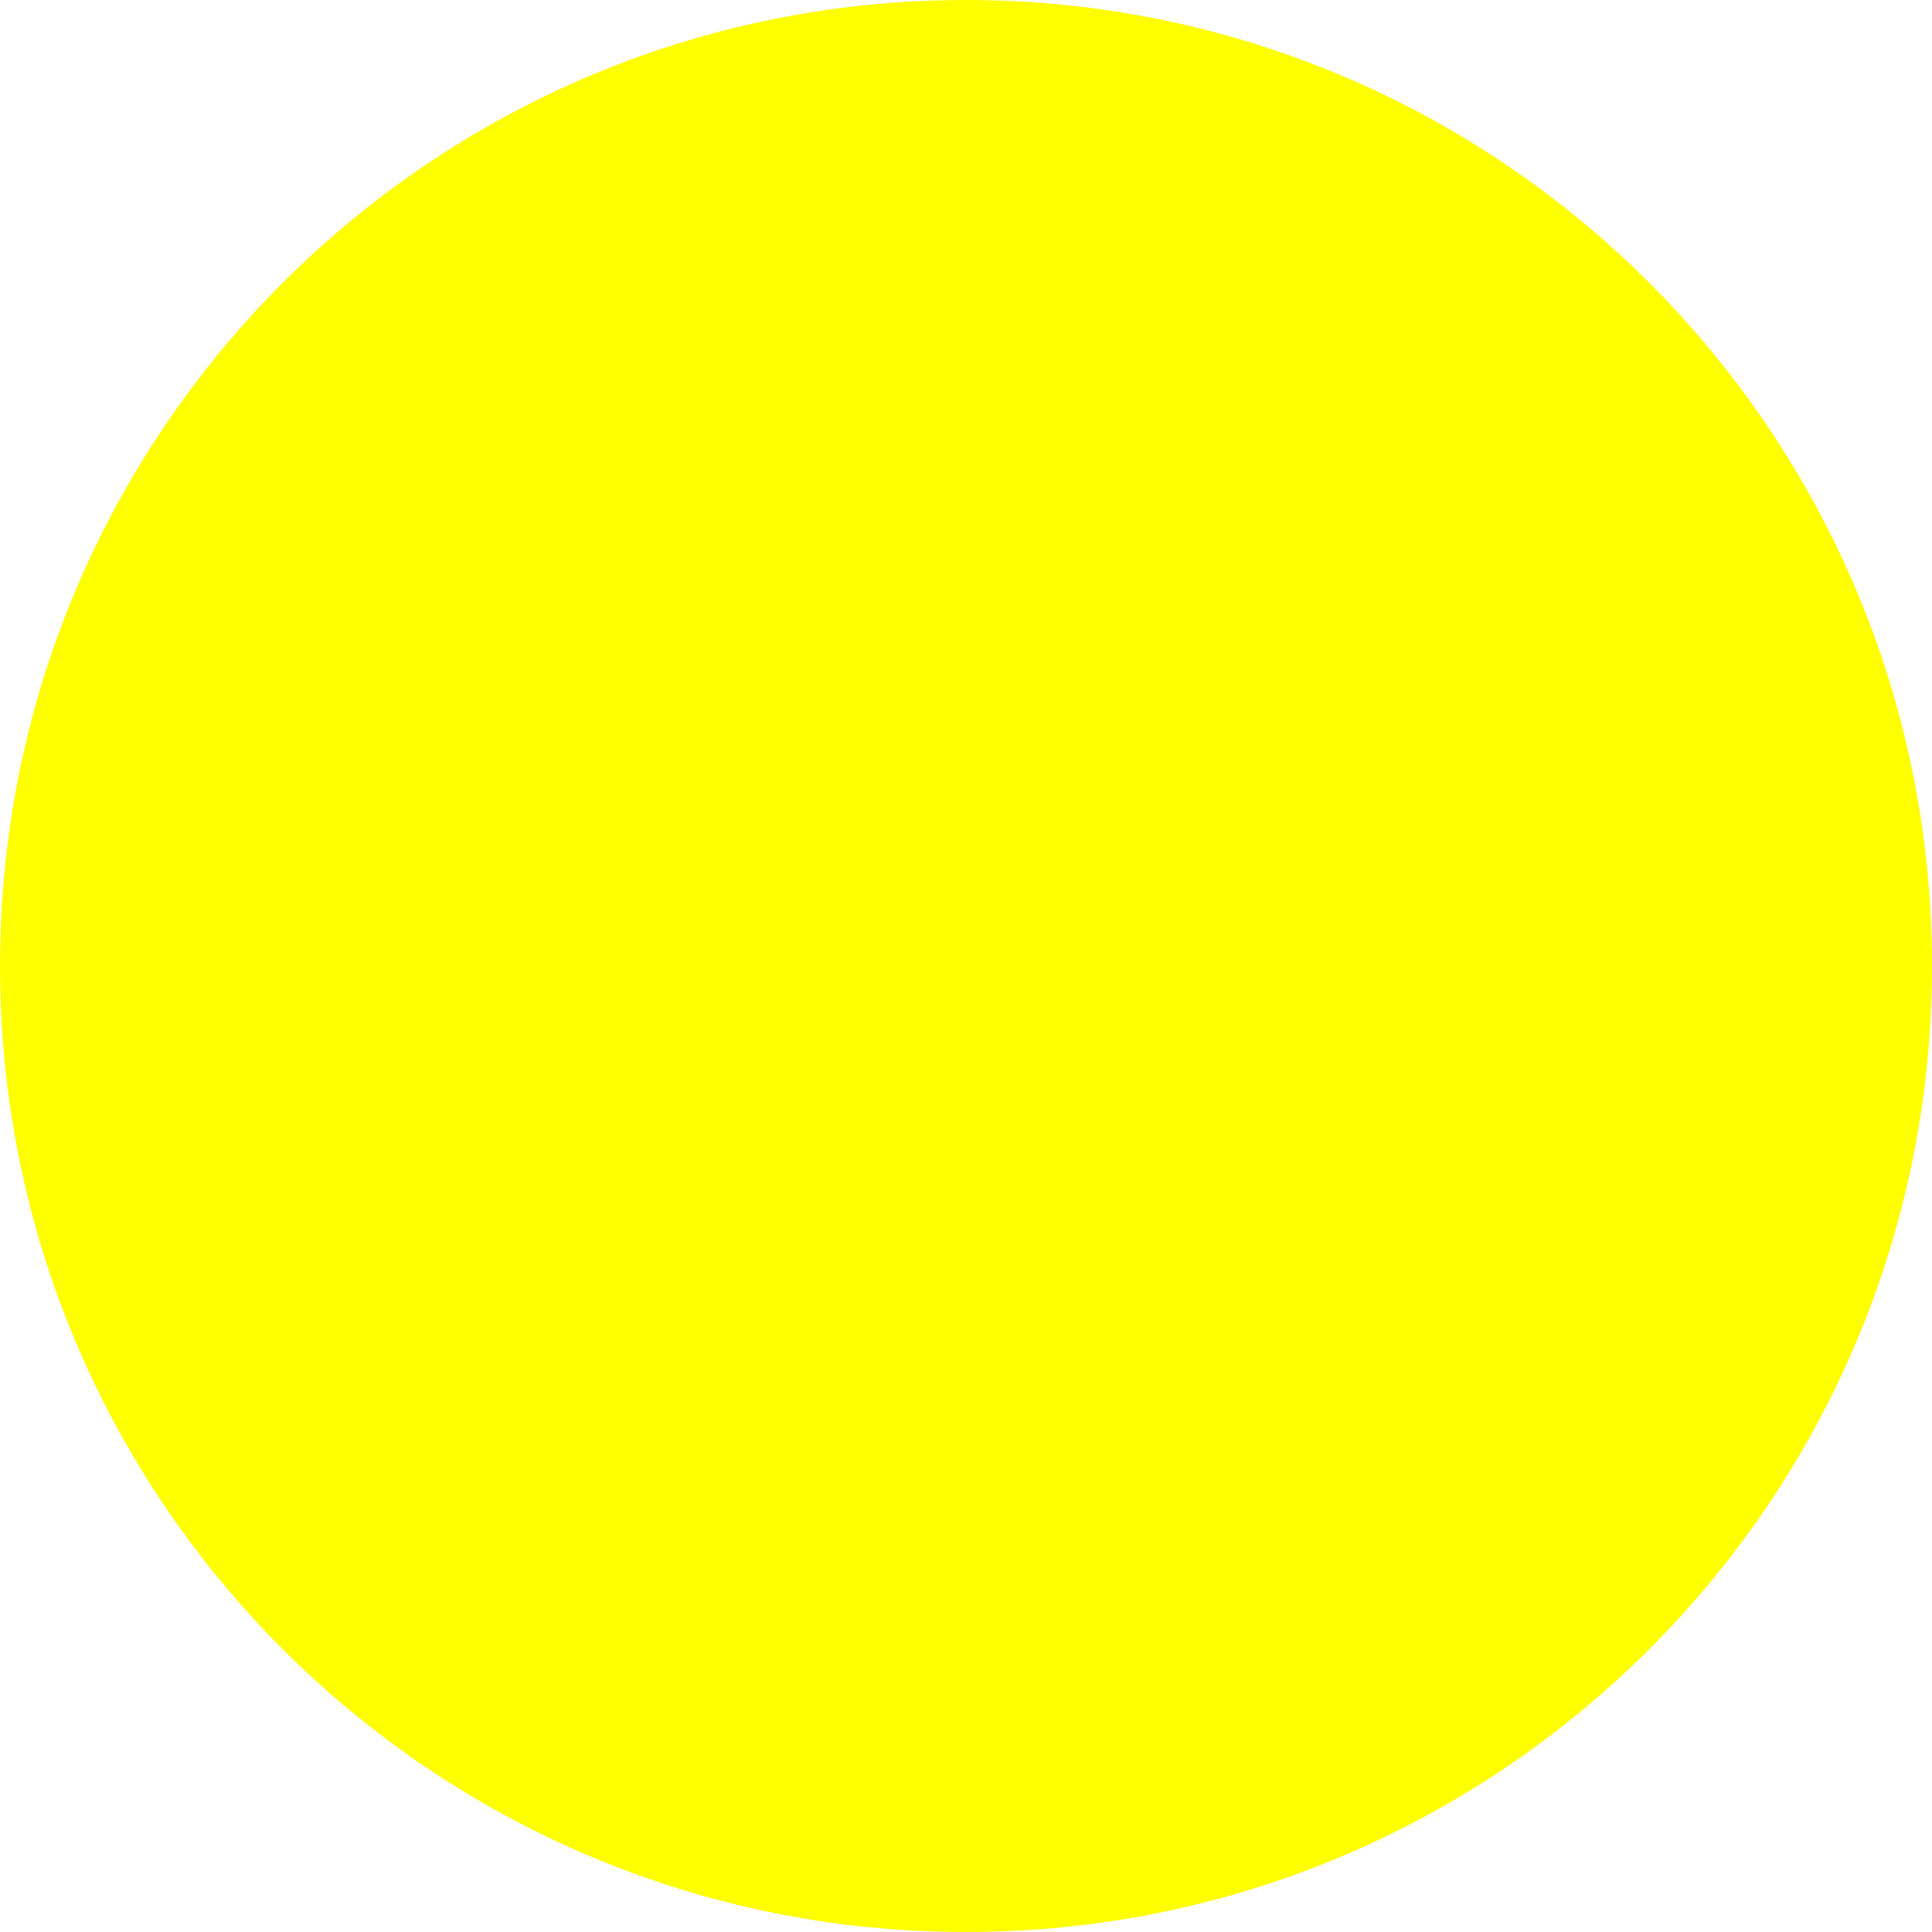
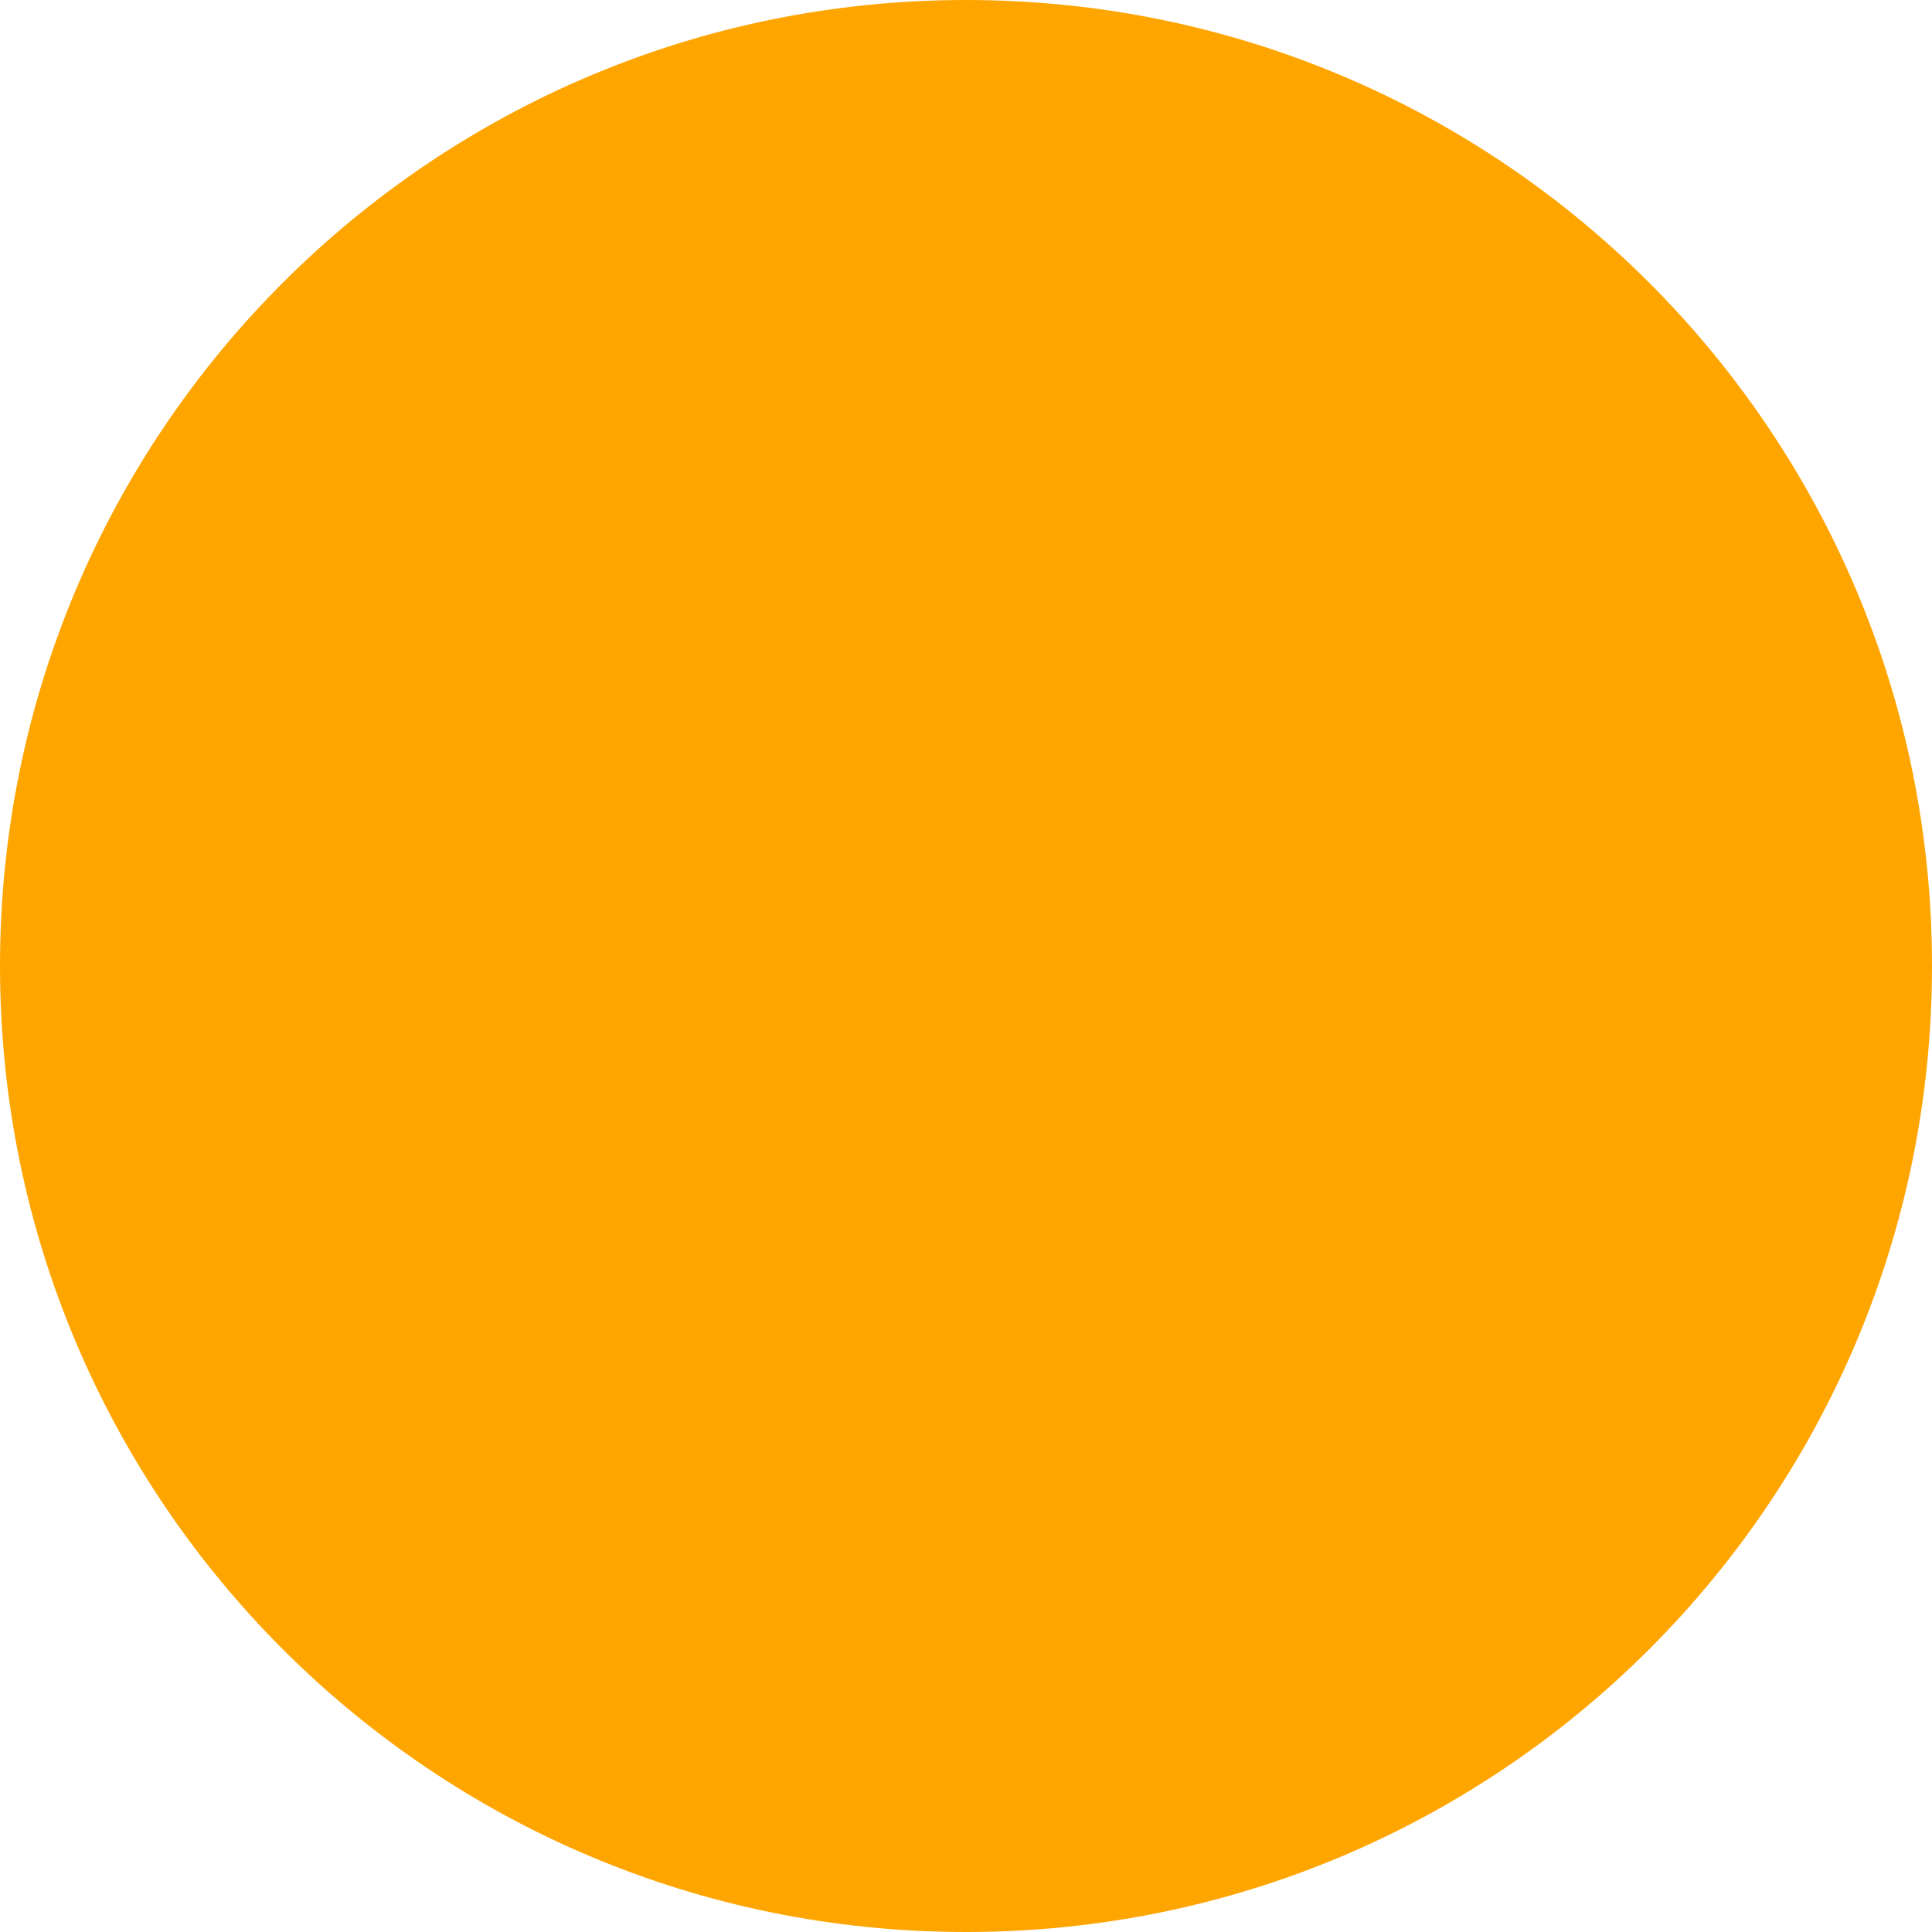
<svg xmlns="http://www.w3.org/2000/svg" width="8pt" height="8pt" viewBox="0 0 8 8" version="1.1">
-   <g id="surface54">
-     <path style=" stroke:none;fill-rule:evenodd;fill:rgb(100%,100%,0%);fill-opacity:1;" d="M 8 4 C 8 6.211 6.211 8 4 8 C 1.789 8 0 6.211 0 4 C 0 1.789 1.789 0 4 0 C 6.211 0 8 1.789 8 4 Z M 8 4 " />
+   <g id="surface56">
+     <path style=" stroke:none;fill-rule:evenodd;fill:rgb(100%,64.706%,0%);fill-opacity:1;" d="M 8 4 C 8 6.211 6.211 8 4 8 C 1.789 8 0 6.211 0 4 C 0 1.789 1.789 0 4 0 C 6.211 0 8 1.789 8 4 Z M 8 4 " />
  </g>
</svg>
